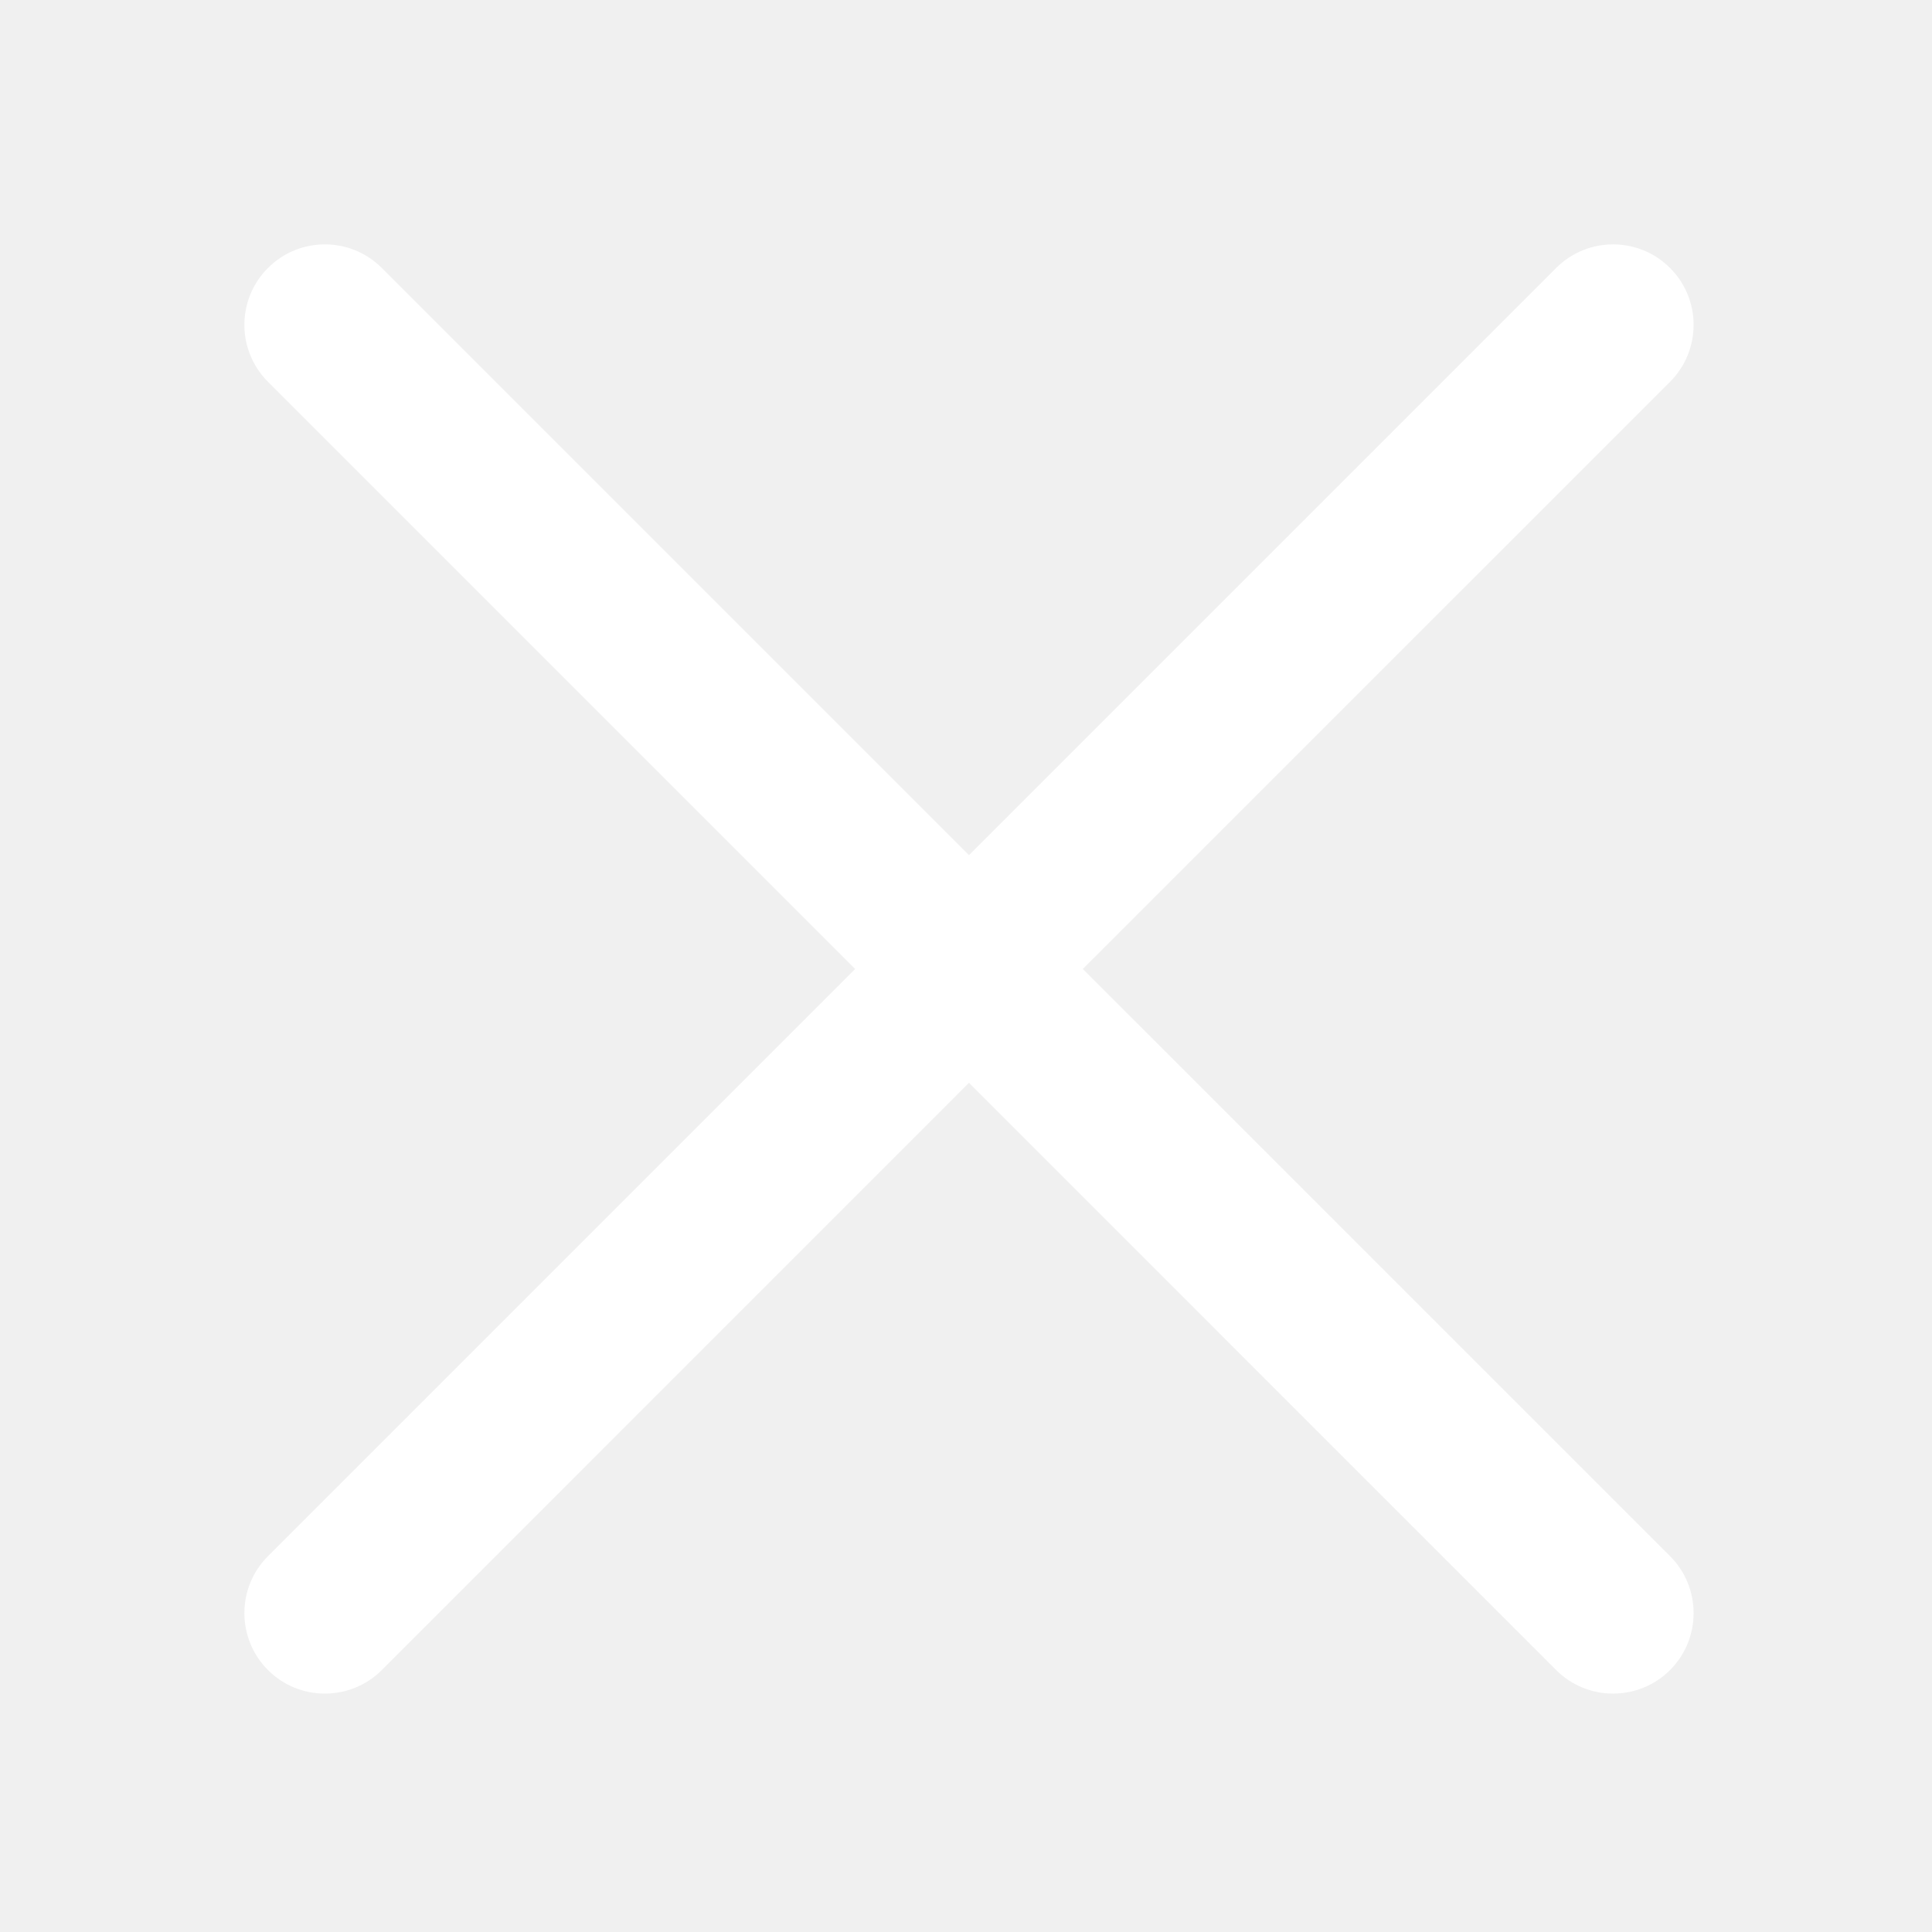
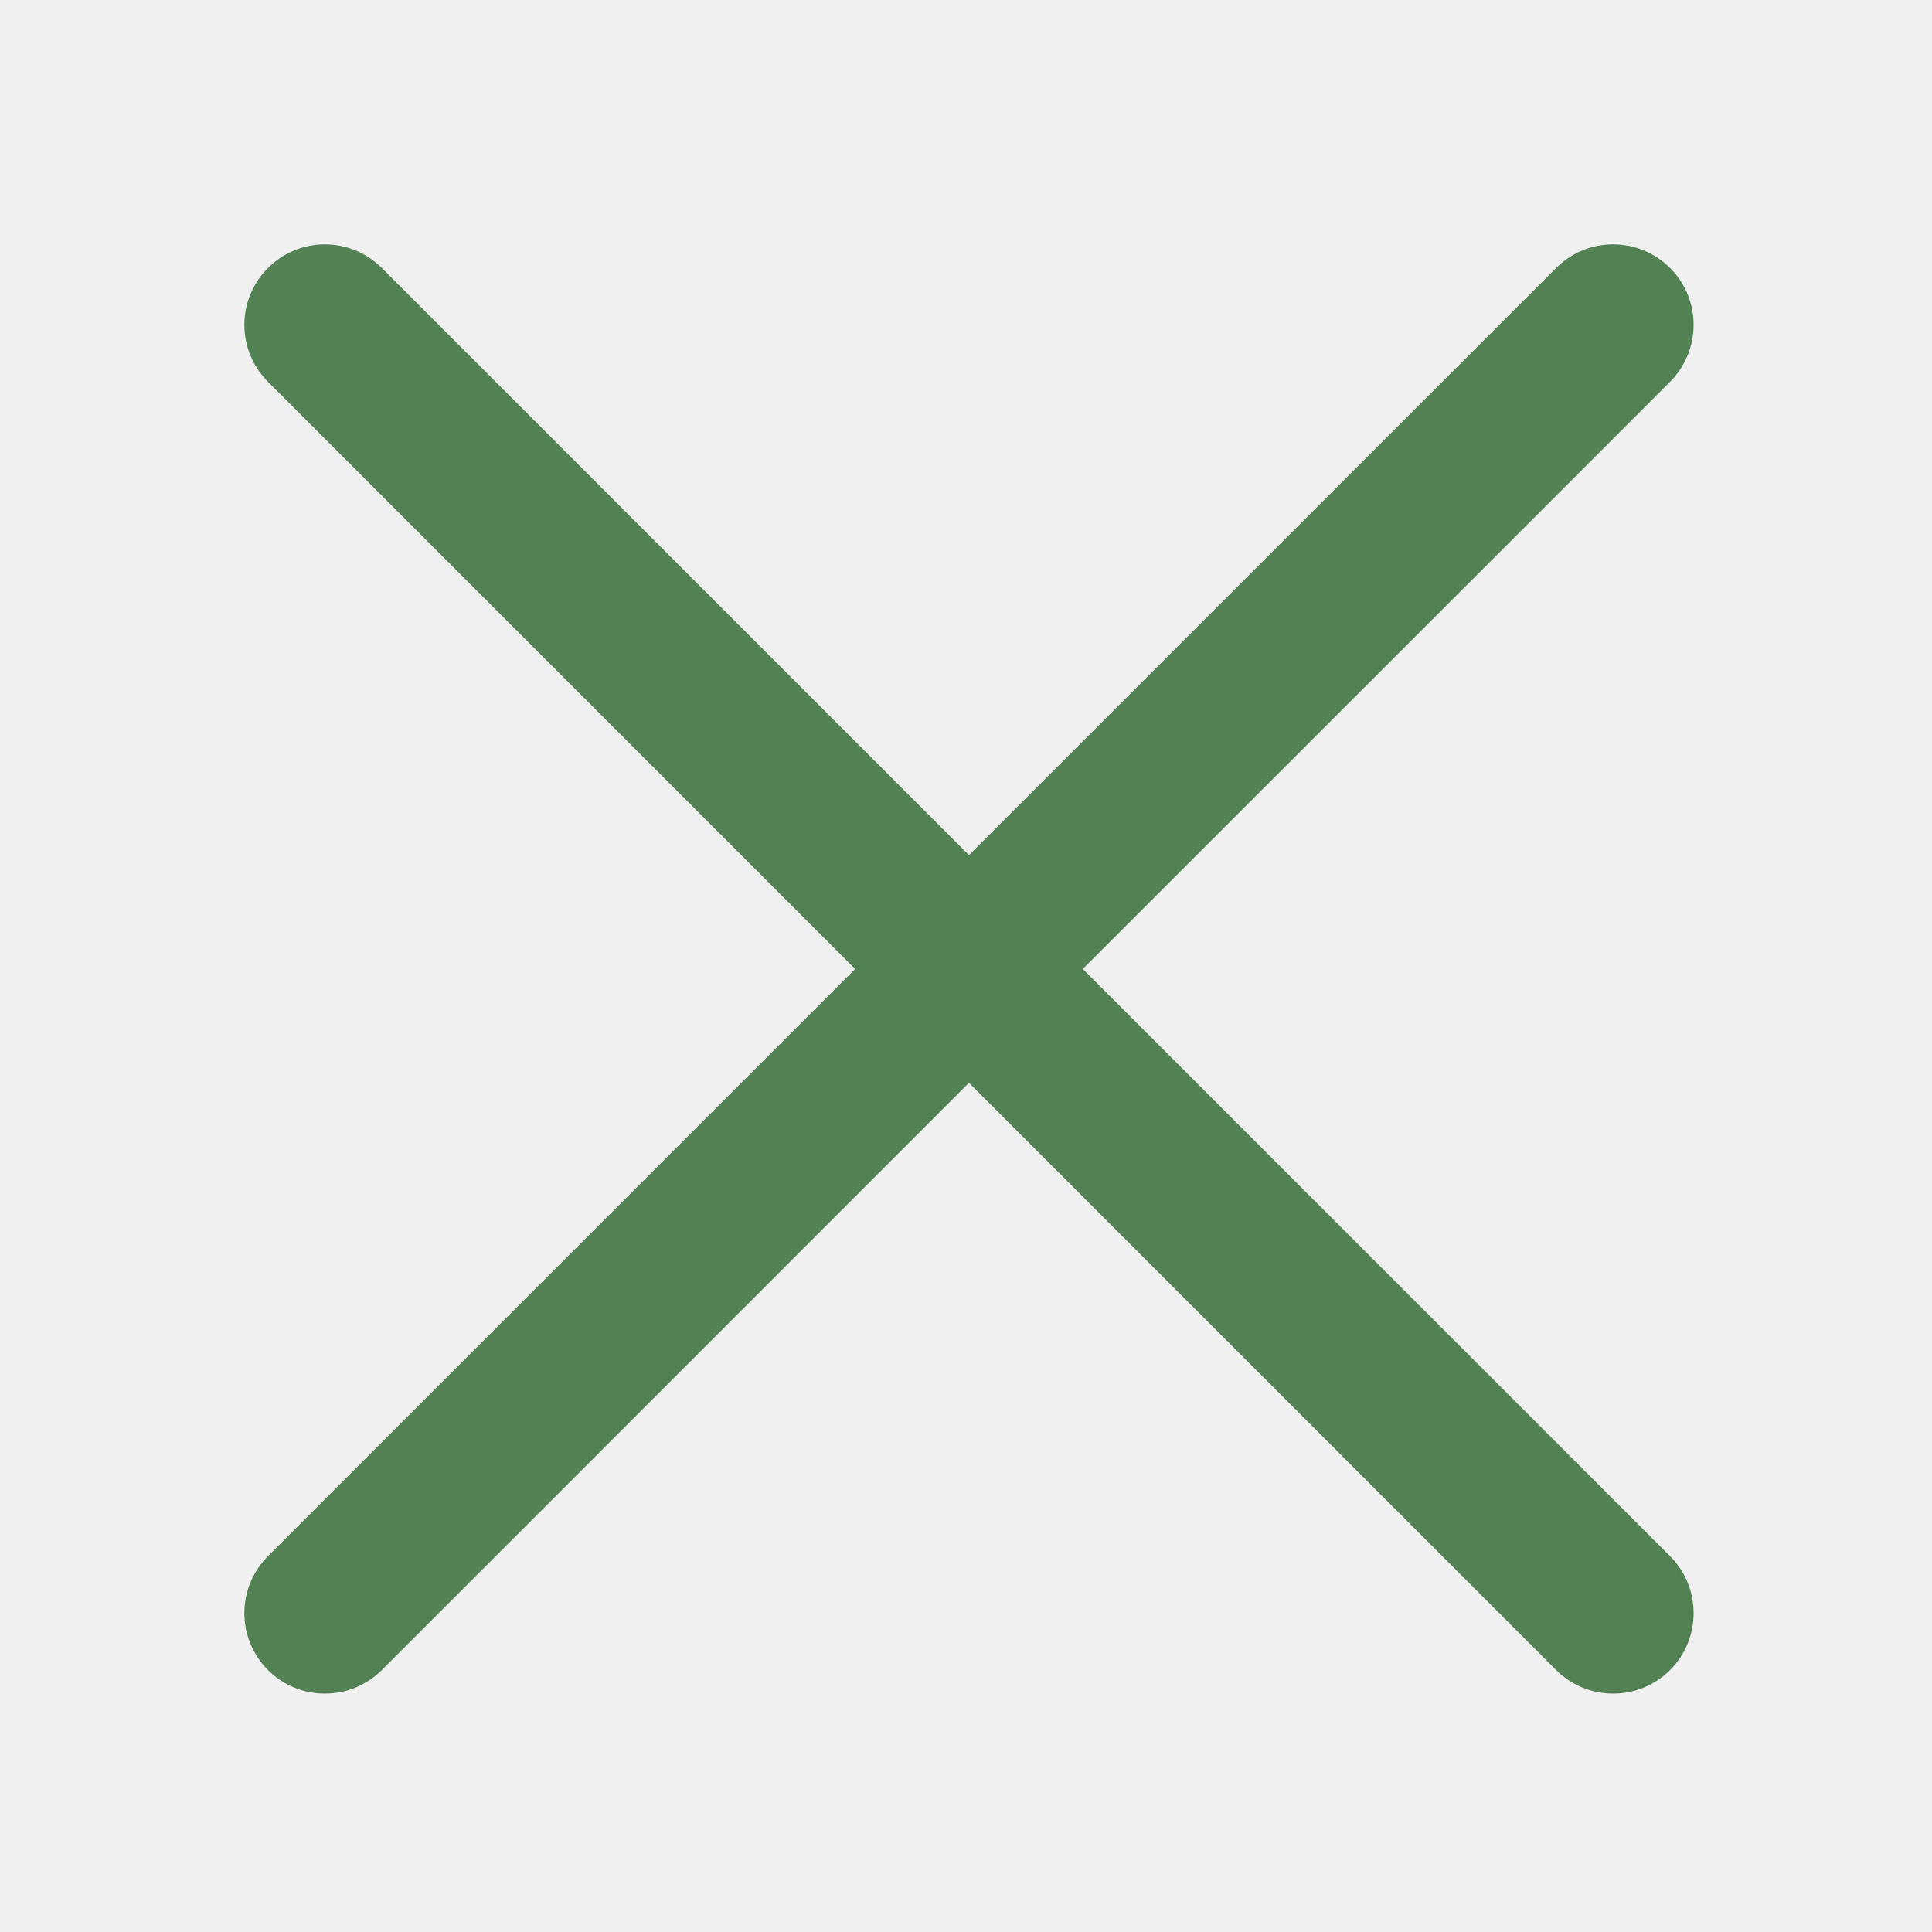
<svg xmlns="http://www.w3.org/2000/svg" viewBox="0 0 24 24" fill="none">
  <g id="SVGRepo_bgCarrier" stroke-width="0" />
  <g id="SVGRepo_tracerCarrier" stroke-linecap="round" stroke-linejoin="round" />
  <g id="SVGRepo_iconCarrier">
-     <path d="M20.746 3.329C20.355 2.938 19.722 2.938 19.331 3.329L12.037 10.623L4.743 3.329C4.352 2.938 3.719 2.938 3.329 3.329C2.938 3.719 2.938 4.352 3.329 4.743L10.623 12.037L3.329 19.331C2.938 19.722 2.938 20.355 3.329 20.746C3.719 21.136 4.352 21.136 4.743 20.746L12.037 13.451L19.331 20.746C19.722 21.136 20.355 21.136 20.746 20.746C21.136 20.355 21.136 19.722 20.746 19.331L13.451 12.037L20.746 4.743C21.136 4.352 21.136 3.719 20.746 3.329Z" fill="#fff" />
+     <path d="M20.746 3.329C20.355 2.938 19.722 2.938 19.331 3.329L12.037 10.623L4.743 3.329C4.352 2.938 3.719 2.938 3.329 3.329C2.938 3.719 2.938 4.352 3.329 4.743L10.623 12.037L3.329 19.331C2.938 19.722 2.938 20.355 3.329 20.746C3.719 21.136 4.352 21.136 4.743 20.746L12.037 13.451L19.331 20.746C19.722 21.136 20.355 21.136 20.746 20.746C21.136 20.355 21.136 19.722 20.746 19.331L13.451 12.037L20.746 4.743C21.136 4.352 21.136 3.719 20.746 3.329Z" fill="#528254" />
  </g>
</svg>
